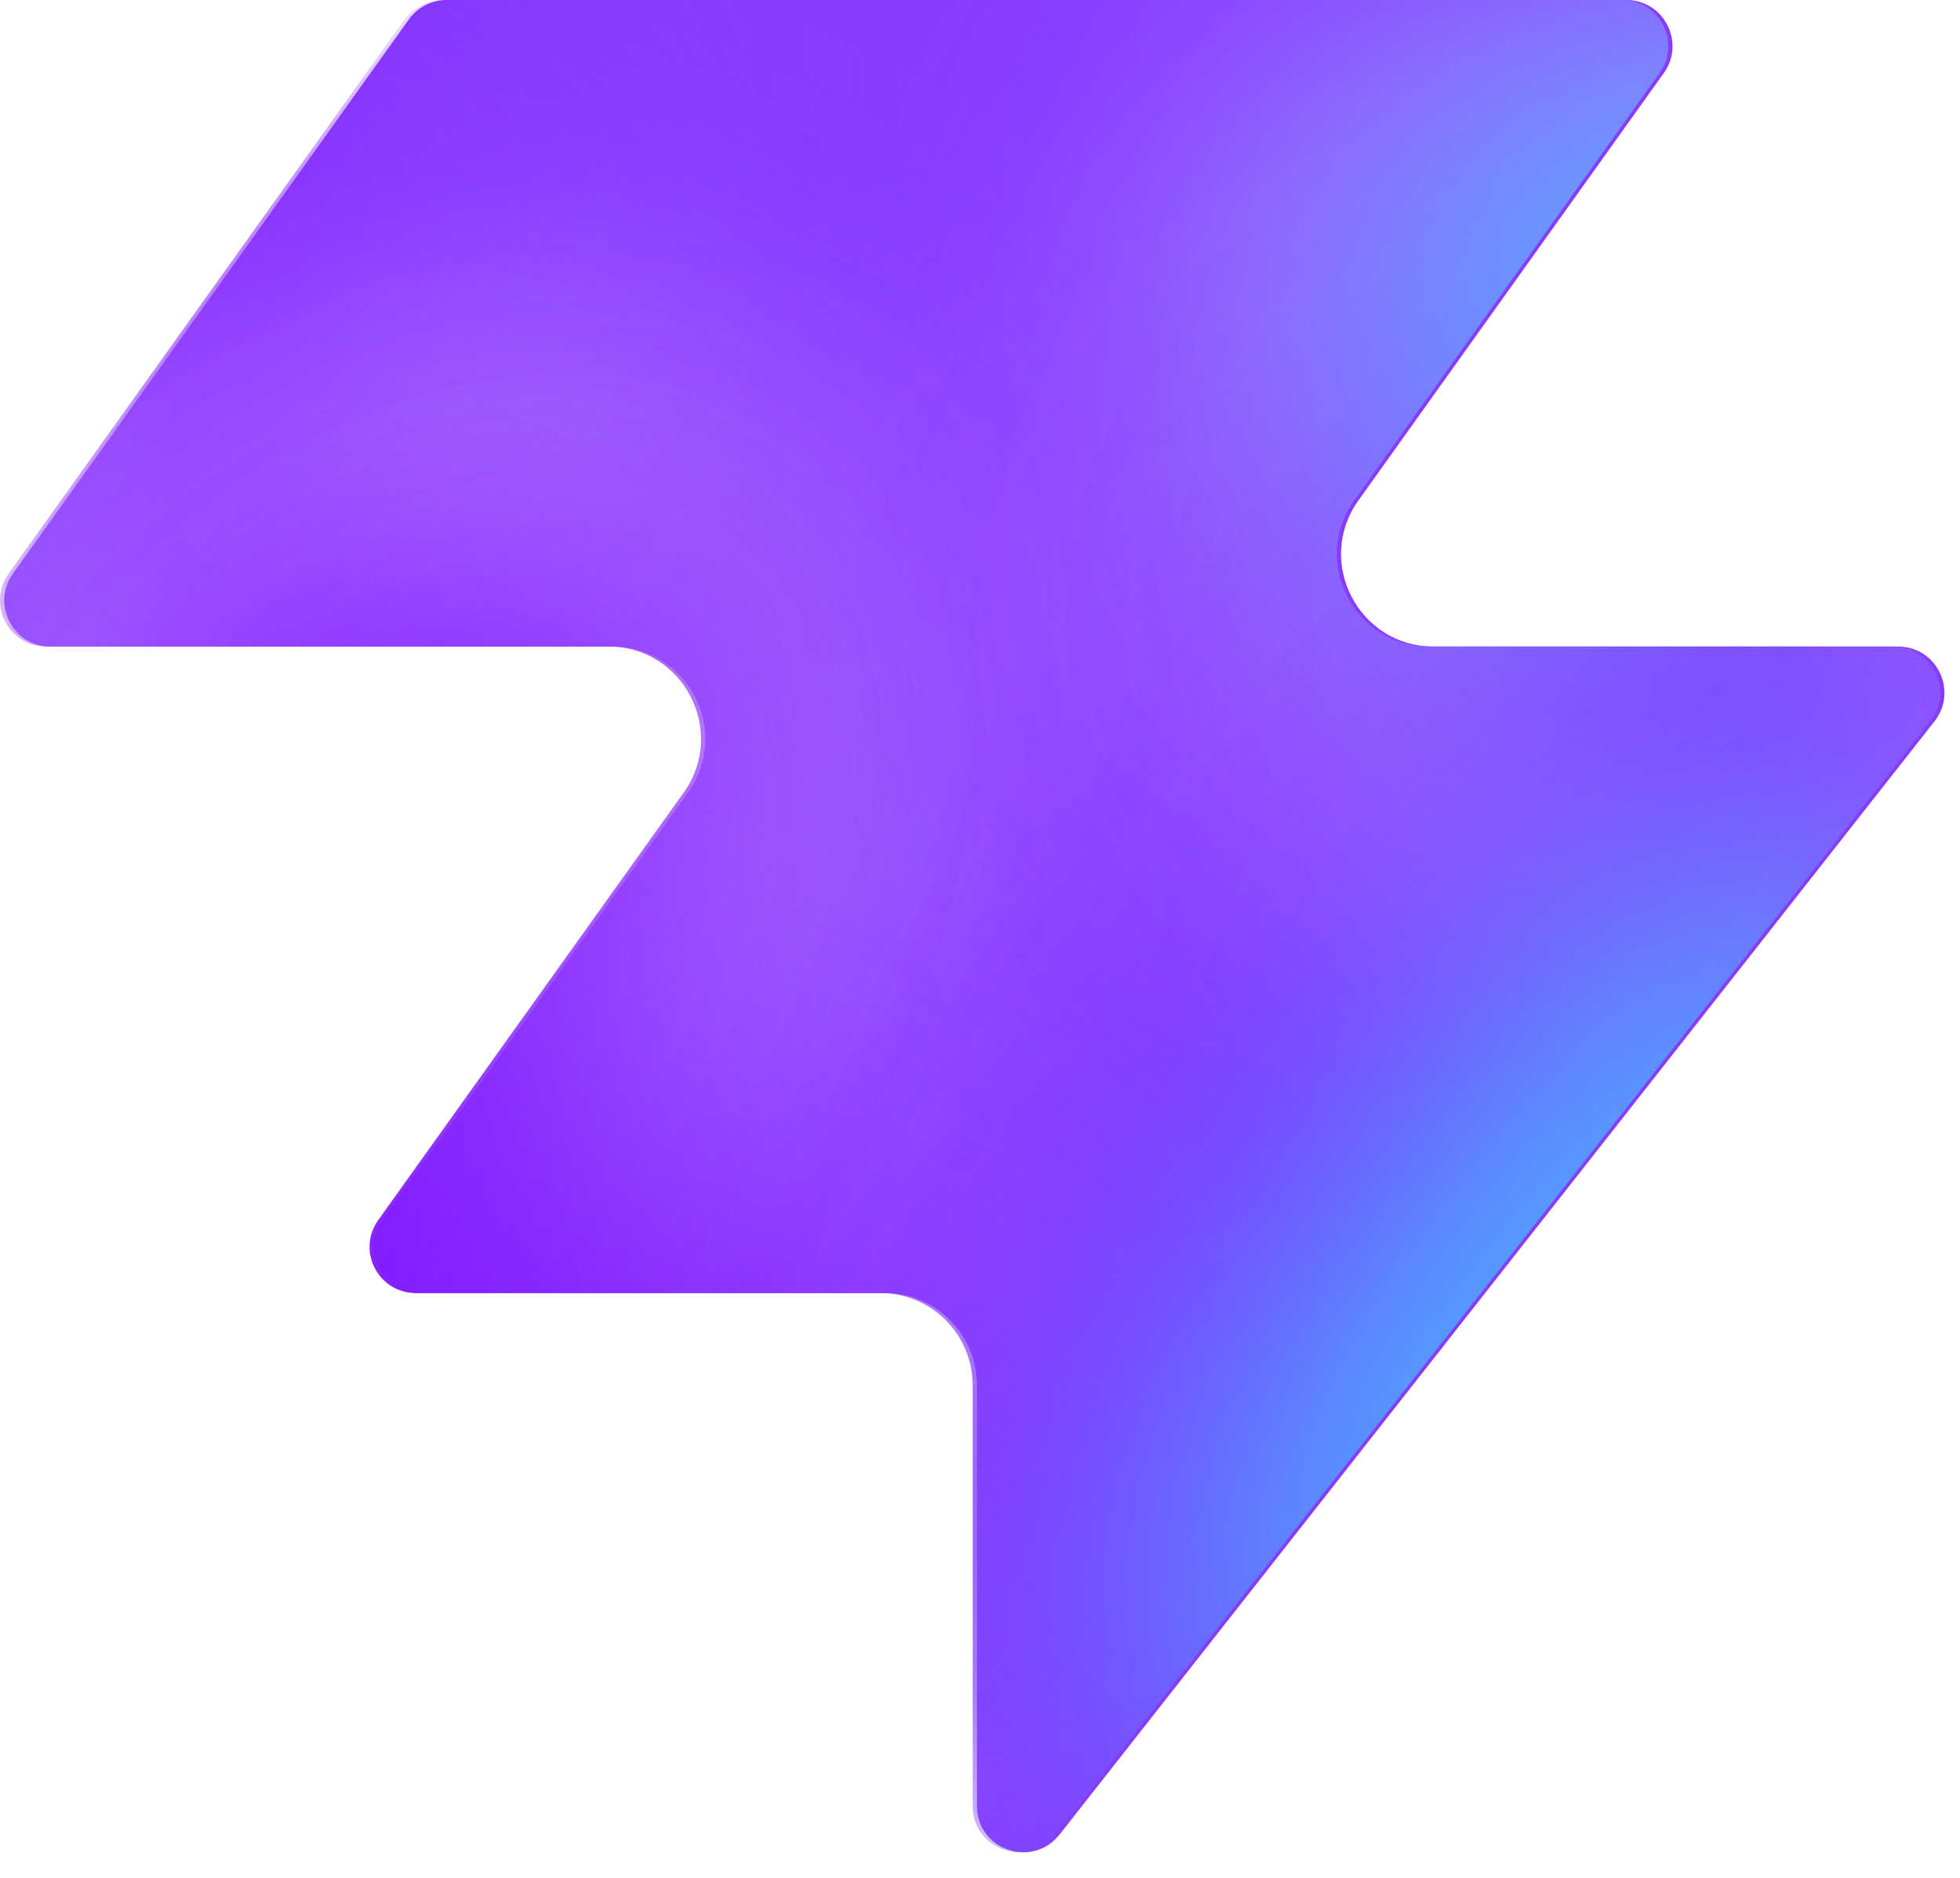
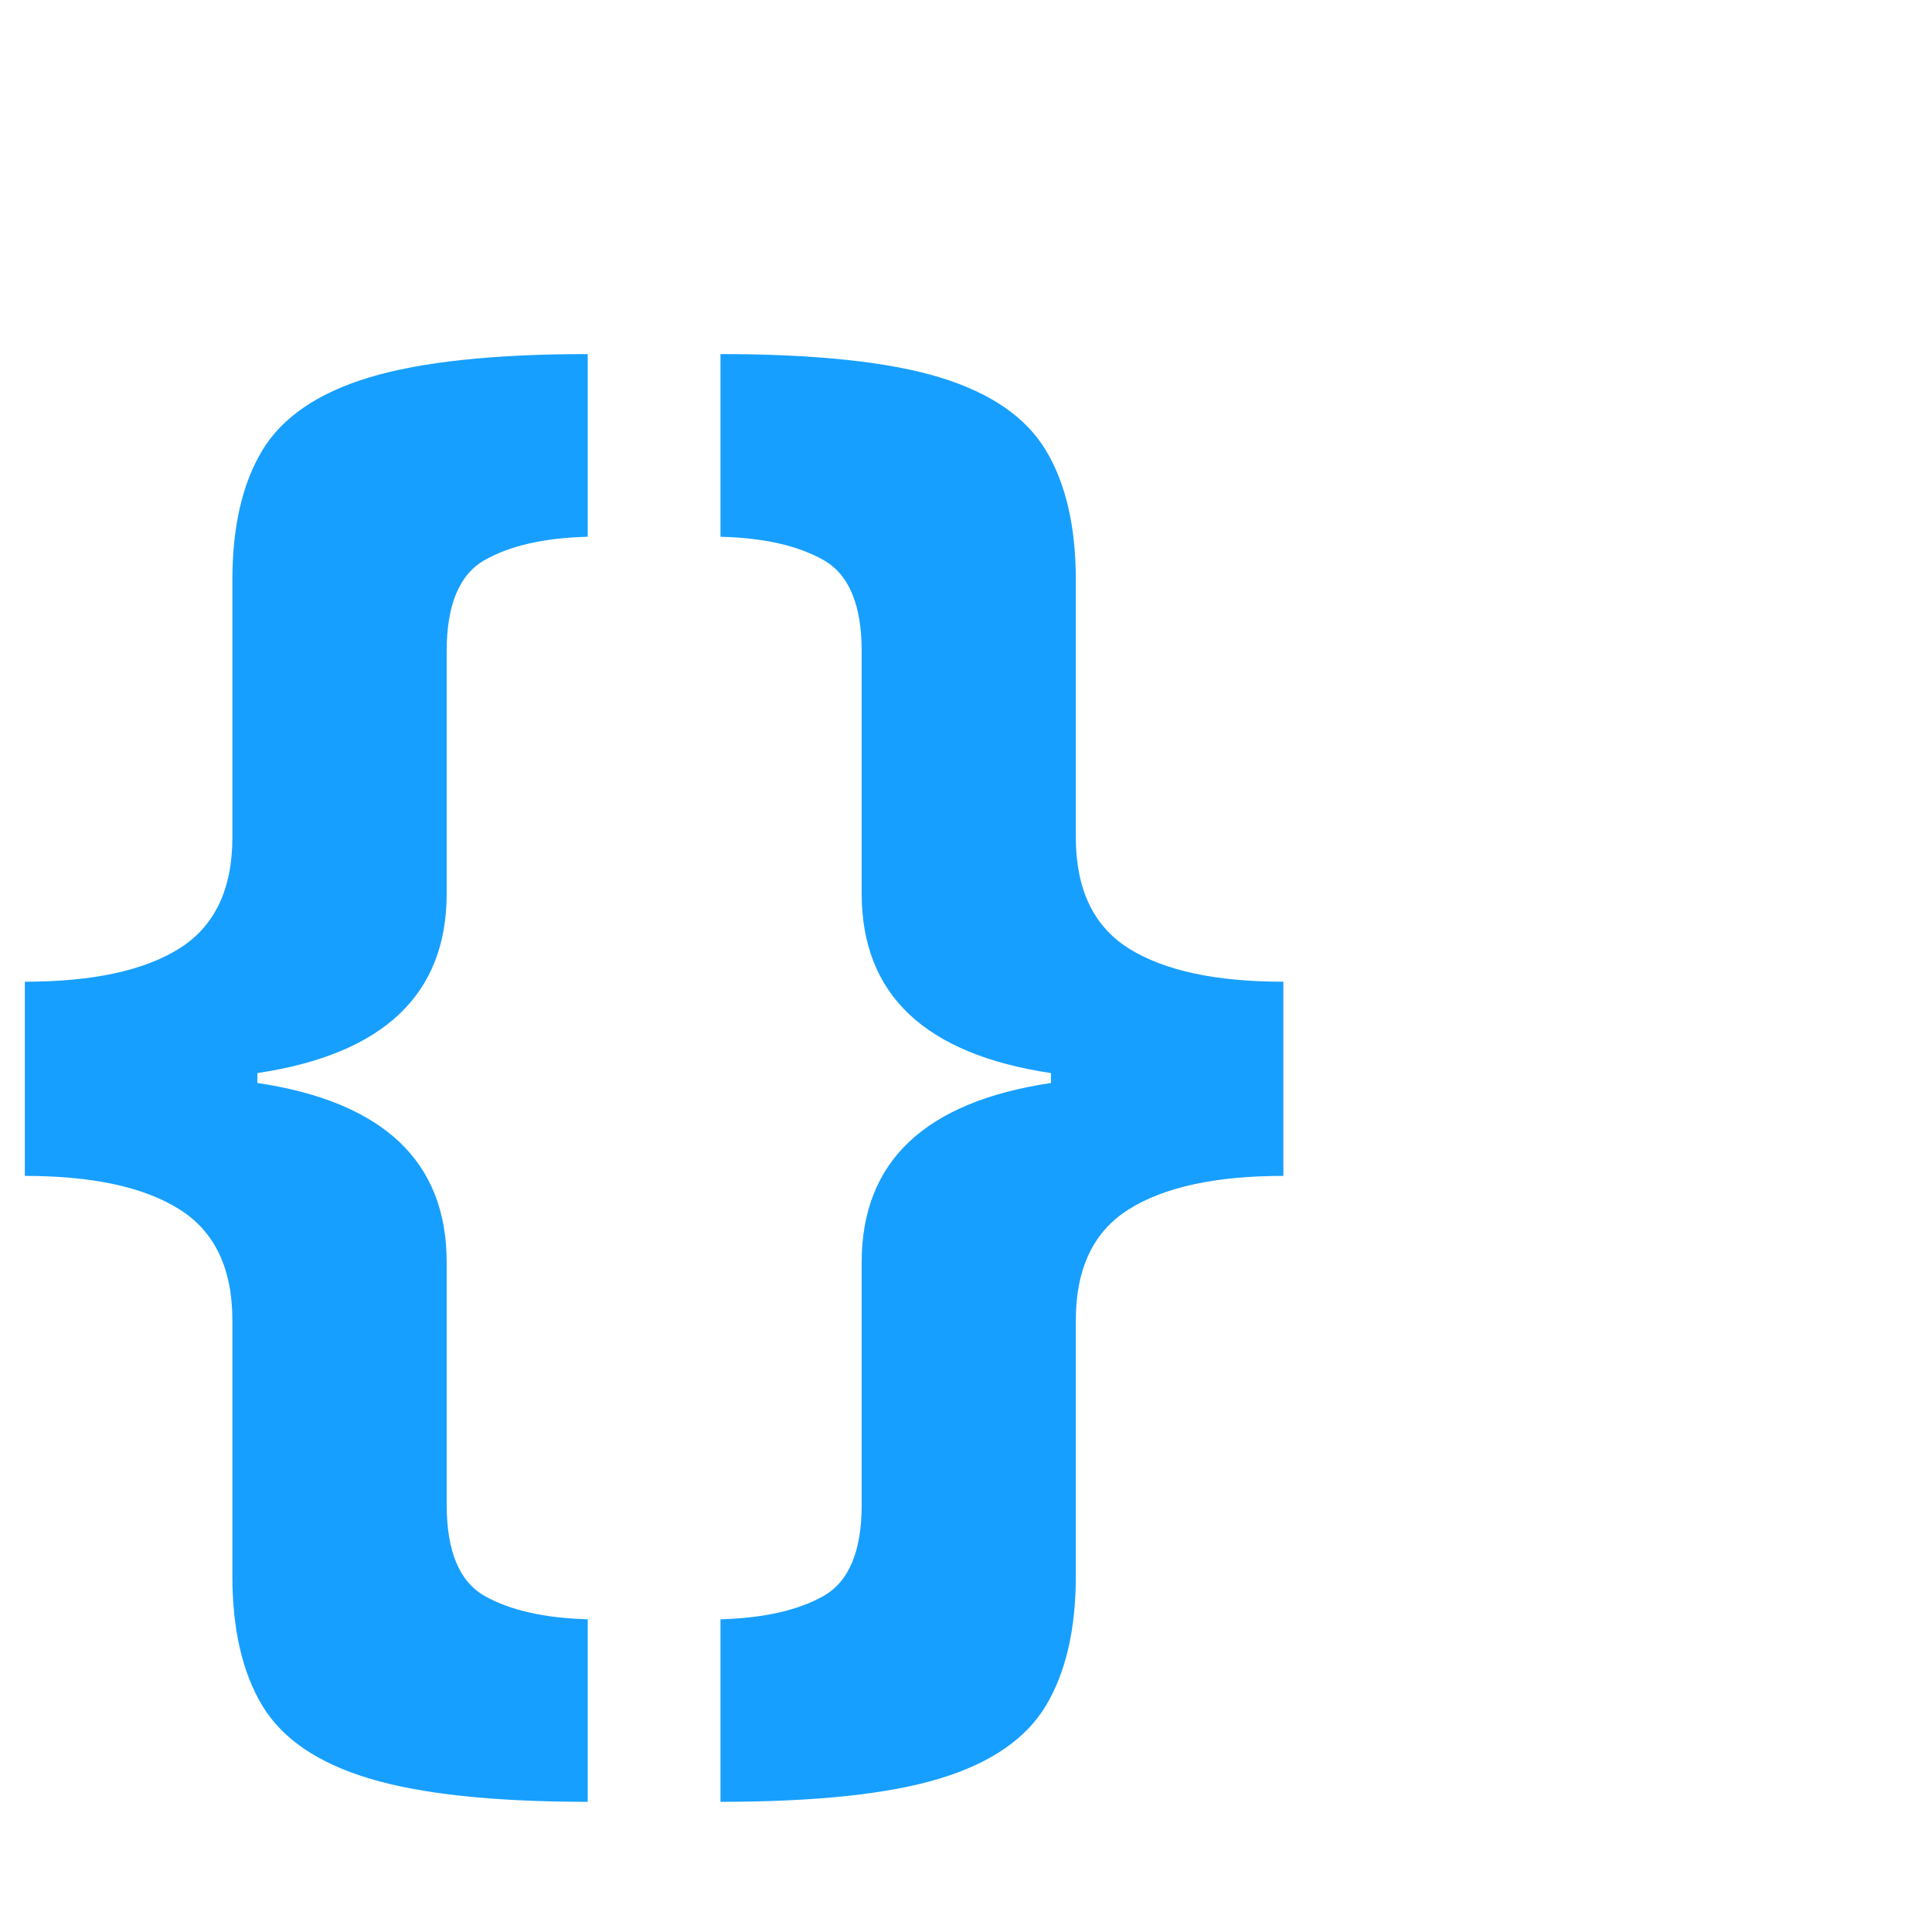
- <svg xmlns="http://www.w3.org/2000/svg" width="48" height="46" fill="none" viewBox="0 0 48 46">
-   <path fill="#863bff" d="M25.946 44.938c-.664.845-2.021.375-2.021-.698V33.937a2.26 2.26 0 0 0-2.262-2.262H10.287c-.92 0-1.456-1.04-.92-1.788l7.48-10.471c1.07-1.497 0-3.578-1.842-3.578H1.237c-.92 0-1.456-1.04-.92-1.788L10.013.474c.214-.297.556-.474.92-.474h28.894c.92 0 1.456 1.04.92 1.788l-7.48 10.471c-1.07 1.498 0 3.579 1.842 3.579h11.377c.943 0 1.473 1.088.89 1.83L25.947 44.94z" style="fill:#863bff;fill:color(display-p3 .525 .23 1);fill-opacity:1" />
-   <mask id="a" width="48" height="46" x="0" y="0" maskUnits="userSpaceOnUse" style="mask-type:alpha">
-     <path fill="#000" d="M25.842 44.938c-.664.844-2.021.375-2.021-.698V33.937a2.26 2.26 0 0 0-2.262-2.262H10.183c-.92 0-1.456-1.04-.92-1.788l7.48-10.471c1.07-1.498 0-3.579-1.842-3.579H1.133c-.92 0-1.456-1.04-.92-1.787L9.91.473c.214-.297.556-.474.92-.474h28.894c.92 0 1.456 1.04.92 1.788l-7.48 10.471c-1.07 1.498 0 3.578 1.842 3.578h11.377c.943 0 1.473 1.088.89 1.832L25.843 44.94z" style="fill:#000;fill-opacity:1" />
-   </mask>
-   <g mask="url(#a)">
-     <g filter="url(#b)">
-       <ellipse cx="5.508" cy="14.704" fill="#ede6ff" rx="5.508" ry="14.704" style="fill:#ede6ff;fill:color(display-p3 .927 .903 1);fill-opacity:1" transform="matrix(.00324 1 1 -.00324 -4.47 31.516)" />
-     </g>
-     <g filter="url(#c)">
-       <ellipse cx="10.399" cy="29.851" fill="#ede6ff" rx="10.399" ry="29.851" style="fill:#ede6ff;fill:color(display-p3 .927 .903 1);fill-opacity:1" transform="matrix(.00324 1 1 -.00324 -39.328 7.883)" />
-     </g>
-     <g filter="url(#d)">
-       <ellipse cx="5.508" cy="30.487" fill="#7e14ff" rx="5.508" ry="30.487" style="fill:#7e14ff;fill:color(display-p3 .492 .077 1);fill-opacity:1" transform="rotate(89.814 -25.913 -14.639)scale(1 -1)" />
-     </g>
-     <g filter="url(#e)">
-       <ellipse cx="5.508" cy="30.599" fill="#7e14ff" rx="5.508" ry="30.599" style="fill:#7e14ff;fill:color(display-p3 .492 .077 1);fill-opacity:1" transform="rotate(89.814 -32.644 -3.334)scale(1 -1)" />
-     </g>
-     <g filter="url(#f)">
-       <ellipse cx="5.508" cy="30.599" fill="#7e14ff" rx="5.508" ry="30.599" style="fill:#7e14ff;fill:color(display-p3 .492 .077 1);fill-opacity:1" transform="matrix(.00324 1 1 -.00324 -34.34 30.47)" />
-     </g>
-     <g filter="url(#g)">
-       <ellipse cx="14.072" cy="22.078" fill="#ede6ff" rx="14.072" ry="22.078" style="fill:#ede6ff;fill:color(display-p3 .927 .903 1);fill-opacity:1" transform="rotate(93.35 24.506 48.493)scale(-1 1)" />
-     </g>
-     <g filter="url(#h)">
-       <ellipse cx="3.47" cy="21.501" fill="#7e14ff" rx="3.47" ry="21.501" style="fill:#7e14ff;fill:color(display-p3 .492 .077 1);fill-opacity:1" transform="rotate(89.009 28.708 47.59)scale(-1 1)" />
-     </g>
-     <g filter="url(#i)">
-       <ellipse cx="3.47" cy="21.501" fill="#7e14ff" rx="3.47" ry="21.501" style="fill:#7e14ff;fill:color(display-p3 .492 .077 1);fill-opacity:1" transform="rotate(89.009 28.708 47.59)scale(-1 1)" />
-     </g>
-     <g filter="url(#j)">
-       <ellipse cx=".387" cy="8.972" fill="#7e14ff" rx="4.407" ry="29.108" style="fill:#7e14ff;fill:color(display-p3 .492 .077 1);fill-opacity:1" transform="rotate(39.51 .387 8.972)" />
-     </g>
-     <g filter="url(#k)">
-       <ellipse cx="47.523" cy="-6.092" fill="#7e14ff" rx="4.407" ry="29.108" style="fill:#7e14ff;fill:color(display-p3 .492 .077 1);fill-opacity:1" transform="rotate(37.892 47.523 -6.092)" />
-     </g>
-     <g filter="url(#l)">
-       <ellipse cx="41.412" cy="6.333" fill="#47bfff" rx="5.971" ry="9.665" style="fill:#47bfff;fill:color(display-p3 .28 .748 1);fill-opacity:1" transform="rotate(37.892 41.412 6.333)" />
-     </g>
-     <g filter="url(#m)">
-       <ellipse cx="-1.879" cy="38.332" fill="#7e14ff" rx="4.407" ry="29.108" style="fill:#7e14ff;fill:color(display-p3 .492 .077 1);fill-opacity:1" transform="rotate(37.892 -1.88 38.332)" />
-     </g>
-     <g filter="url(#n)">
-       <ellipse cx="-1.879" cy="38.332" fill="#7e14ff" rx="4.407" ry="29.108" style="fill:#7e14ff;fill:color(display-p3 .492 .077 1);fill-opacity:1" transform="rotate(37.892 -1.88 38.332)" />
-     </g>
-     <g filter="url(#o)">
-       <ellipse cx="35.651" cy="29.907" fill="#7e14ff" rx="4.407" ry="29.108" style="fill:#7e14ff;fill:color(display-p3 .492 .077 1);fill-opacity:1" transform="rotate(37.892 35.651 29.907)" />
-     </g>
-     <g filter="url(#p)">
-       <ellipse cx="38.418" cy="32.4" fill="#47bfff" rx="5.971" ry="15.297" style="fill:#47bfff;fill:color(display-p3 .28 .748 1);fill-opacity:1" transform="rotate(37.892 38.418 32.4)" />
+ <svg xmlns="http://www.w3.org/2000/svg" width="192" height="192" viewBox="0 0 192 192">
+   <g font-size="165" font-family="Cascadia Code" font-weight="1000" letter-spacing="0" style="font-variant-ligatures: none;">
+     <g fill="#179fff">
+       <text x="0" y="153">{}</text>
    </g>
  </g>
-   <defs>
-     <filter id="b" width="60.045" height="41.654" x="-19.77" y="16.149" color-interpolation-filters="sRGB" filterUnits="userSpaceOnUse">
-       <feFlood flood-opacity="0" result="BackgroundImageFix" />
-       <feBlend in="SourceGraphic" in2="BackgroundImageFix" result="shape" />
-       <feGaussianBlur result="effect1_foregroundBlur_2002_17158" stdDeviation="7.659" />
-     </filter>
-     <filter id="c" width="90.34" height="51.437" x="-54.613" y="-7.533" color-interpolation-filters="sRGB" filterUnits="userSpaceOnUse">
-       <feFlood flood-opacity="0" result="BackgroundImageFix" />
-       <feBlend in="SourceGraphic" in2="BackgroundImageFix" result="shape" />
-       <feGaussianBlur result="effect1_foregroundBlur_2002_17158" stdDeviation="7.659" />
-     </filter>
-     <filter id="d" width="79.355" height="29.4" x="-49.64" y="2.03" color-interpolation-filters="sRGB" filterUnits="userSpaceOnUse">
-       <feFlood flood-opacity="0" result="BackgroundImageFix" />
-       <feBlend in="SourceGraphic" in2="BackgroundImageFix" result="shape" />
-       <feGaussianBlur result="effect1_foregroundBlur_2002_17158" stdDeviation="4.596" />
-     </filter>
-     <filter id="e" width="79.579" height="29.4" x="-45.045" y="20.029" color-interpolation-filters="sRGB" filterUnits="userSpaceOnUse">
-       <feFlood flood-opacity="0" result="BackgroundImageFix" />
-       <feBlend in="SourceGraphic" in2="BackgroundImageFix" result="shape" />
-       <feGaussianBlur result="effect1_foregroundBlur_2002_17158" stdDeviation="4.596" />
-     </filter>
-     <filter id="f" width="79.579" height="29.4" x="-43.513" y="21.178" color-interpolation-filters="sRGB" filterUnits="userSpaceOnUse">
-       <feFlood flood-opacity="0" result="BackgroundImageFix" />
-       <feBlend in="SourceGraphic" in2="BackgroundImageFix" result="shape" />
-       <feGaussianBlur result="effect1_foregroundBlur_2002_17158" stdDeviation="4.596" />
-     </filter>
-     <filter id="g" width="74.749" height="58.852" x="15.756" y="-17.901" color-interpolation-filters="sRGB" filterUnits="userSpaceOnUse">
-       <feFlood flood-opacity="0" result="BackgroundImageFix" />
-       <feBlend in="SourceGraphic" in2="BackgroundImageFix" result="shape" />
-       <feGaussianBlur result="effect1_foregroundBlur_2002_17158" stdDeviation="7.659" />
-     </filter>
-     <filter id="h" width="61.377" height="25.362" x="23.548" y="2.284" color-interpolation-filters="sRGB" filterUnits="userSpaceOnUse">
-       <feFlood flood-opacity="0" result="BackgroundImageFix" />
-       <feBlend in="SourceGraphic" in2="BackgroundImageFix" result="shape" />
-       <feGaussianBlur result="effect1_foregroundBlur_2002_17158" stdDeviation="4.596" />
-     </filter>
-     <filter id="i" width="61.377" height="25.362" x="23.548" y="2.284" color-interpolation-filters="sRGB" filterUnits="userSpaceOnUse">
-       <feFlood flood-opacity="0" result="BackgroundImageFix" />
-       <feBlend in="SourceGraphic" in2="BackgroundImageFix" result="shape" />
-       <feGaussianBlur result="effect1_foregroundBlur_2002_17158" stdDeviation="4.596" />
-     </filter>
-     <filter id="j" width="56.045" height="63.649" x="-27.636" y="-22.853" color-interpolation-filters="sRGB" filterUnits="userSpaceOnUse">
-       <feFlood flood-opacity="0" result="BackgroundImageFix" />
-       <feBlend in="SourceGraphic" in2="BackgroundImageFix" result="shape" />
-       <feGaussianBlur result="effect1_foregroundBlur_2002_17158" stdDeviation="4.596" />
-     </filter>
-     <filter id="k" width="54.814" height="64.646" x="20.116" y="-38.415" color-interpolation-filters="sRGB" filterUnits="userSpaceOnUse">
-       <feFlood flood-opacity="0" result="BackgroundImageFix" />
-       <feBlend in="SourceGraphic" in2="BackgroundImageFix" result="shape" />
-       <feGaussianBlur result="effect1_foregroundBlur_2002_17158" stdDeviation="4.596" />
-     </filter>
-     <filter id="l" width="33.541" height="35.313" x="24.641" y="-11.323" color-interpolation-filters="sRGB" filterUnits="userSpaceOnUse">
-       <feFlood flood-opacity="0" result="BackgroundImageFix" />
-       <feBlend in="SourceGraphic" in2="BackgroundImageFix" result="shape" />
-       <feGaussianBlur result="effect1_foregroundBlur_2002_17158" stdDeviation="4.596" />
-     </filter>
-     <filter id="m" width="54.814" height="64.646" x="-29.286" y="6.009" color-interpolation-filters="sRGB" filterUnits="userSpaceOnUse">
-       <feFlood flood-opacity="0" result="BackgroundImageFix" />
-       <feBlend in="SourceGraphic" in2="BackgroundImageFix" result="shape" />
-       <feGaussianBlur result="effect1_foregroundBlur_2002_17158" stdDeviation="4.596" />
-     </filter>
-     <filter id="n" width="54.814" height="64.646" x="-29.286" y="6.009" color-interpolation-filters="sRGB" filterUnits="userSpaceOnUse">
-       <feFlood flood-opacity="0" result="BackgroundImageFix" />
-       <feBlend in="SourceGraphic" in2="BackgroundImageFix" result="shape" />
-       <feGaussianBlur result="effect1_foregroundBlur_2002_17158" stdDeviation="4.596" />
-     </filter>
-     <filter id="o" width="54.814" height="64.646" x="8.244" y="-2.416" color-interpolation-filters="sRGB" filterUnits="userSpaceOnUse">
-       <feFlood flood-opacity="0" result="BackgroundImageFix" />
-       <feBlend in="SourceGraphic" in2="BackgroundImageFix" result="shape" />
-       <feGaussianBlur result="effect1_foregroundBlur_2002_17158" stdDeviation="4.596" />
-     </filter>
-     <filter id="p" width="39.409" height="43.623" x="18.713" y="10.588" color-interpolation-filters="sRGB" filterUnits="userSpaceOnUse">
-       <feFlood flood-opacity="0" result="BackgroundImageFix" />
-       <feBlend in="SourceGraphic" in2="BackgroundImageFix" result="shape" />
-       <feGaussianBlur result="effect1_foregroundBlur_2002_17158" stdDeviation="4.596" />
-     </filter>
-   </defs>
</svg>
